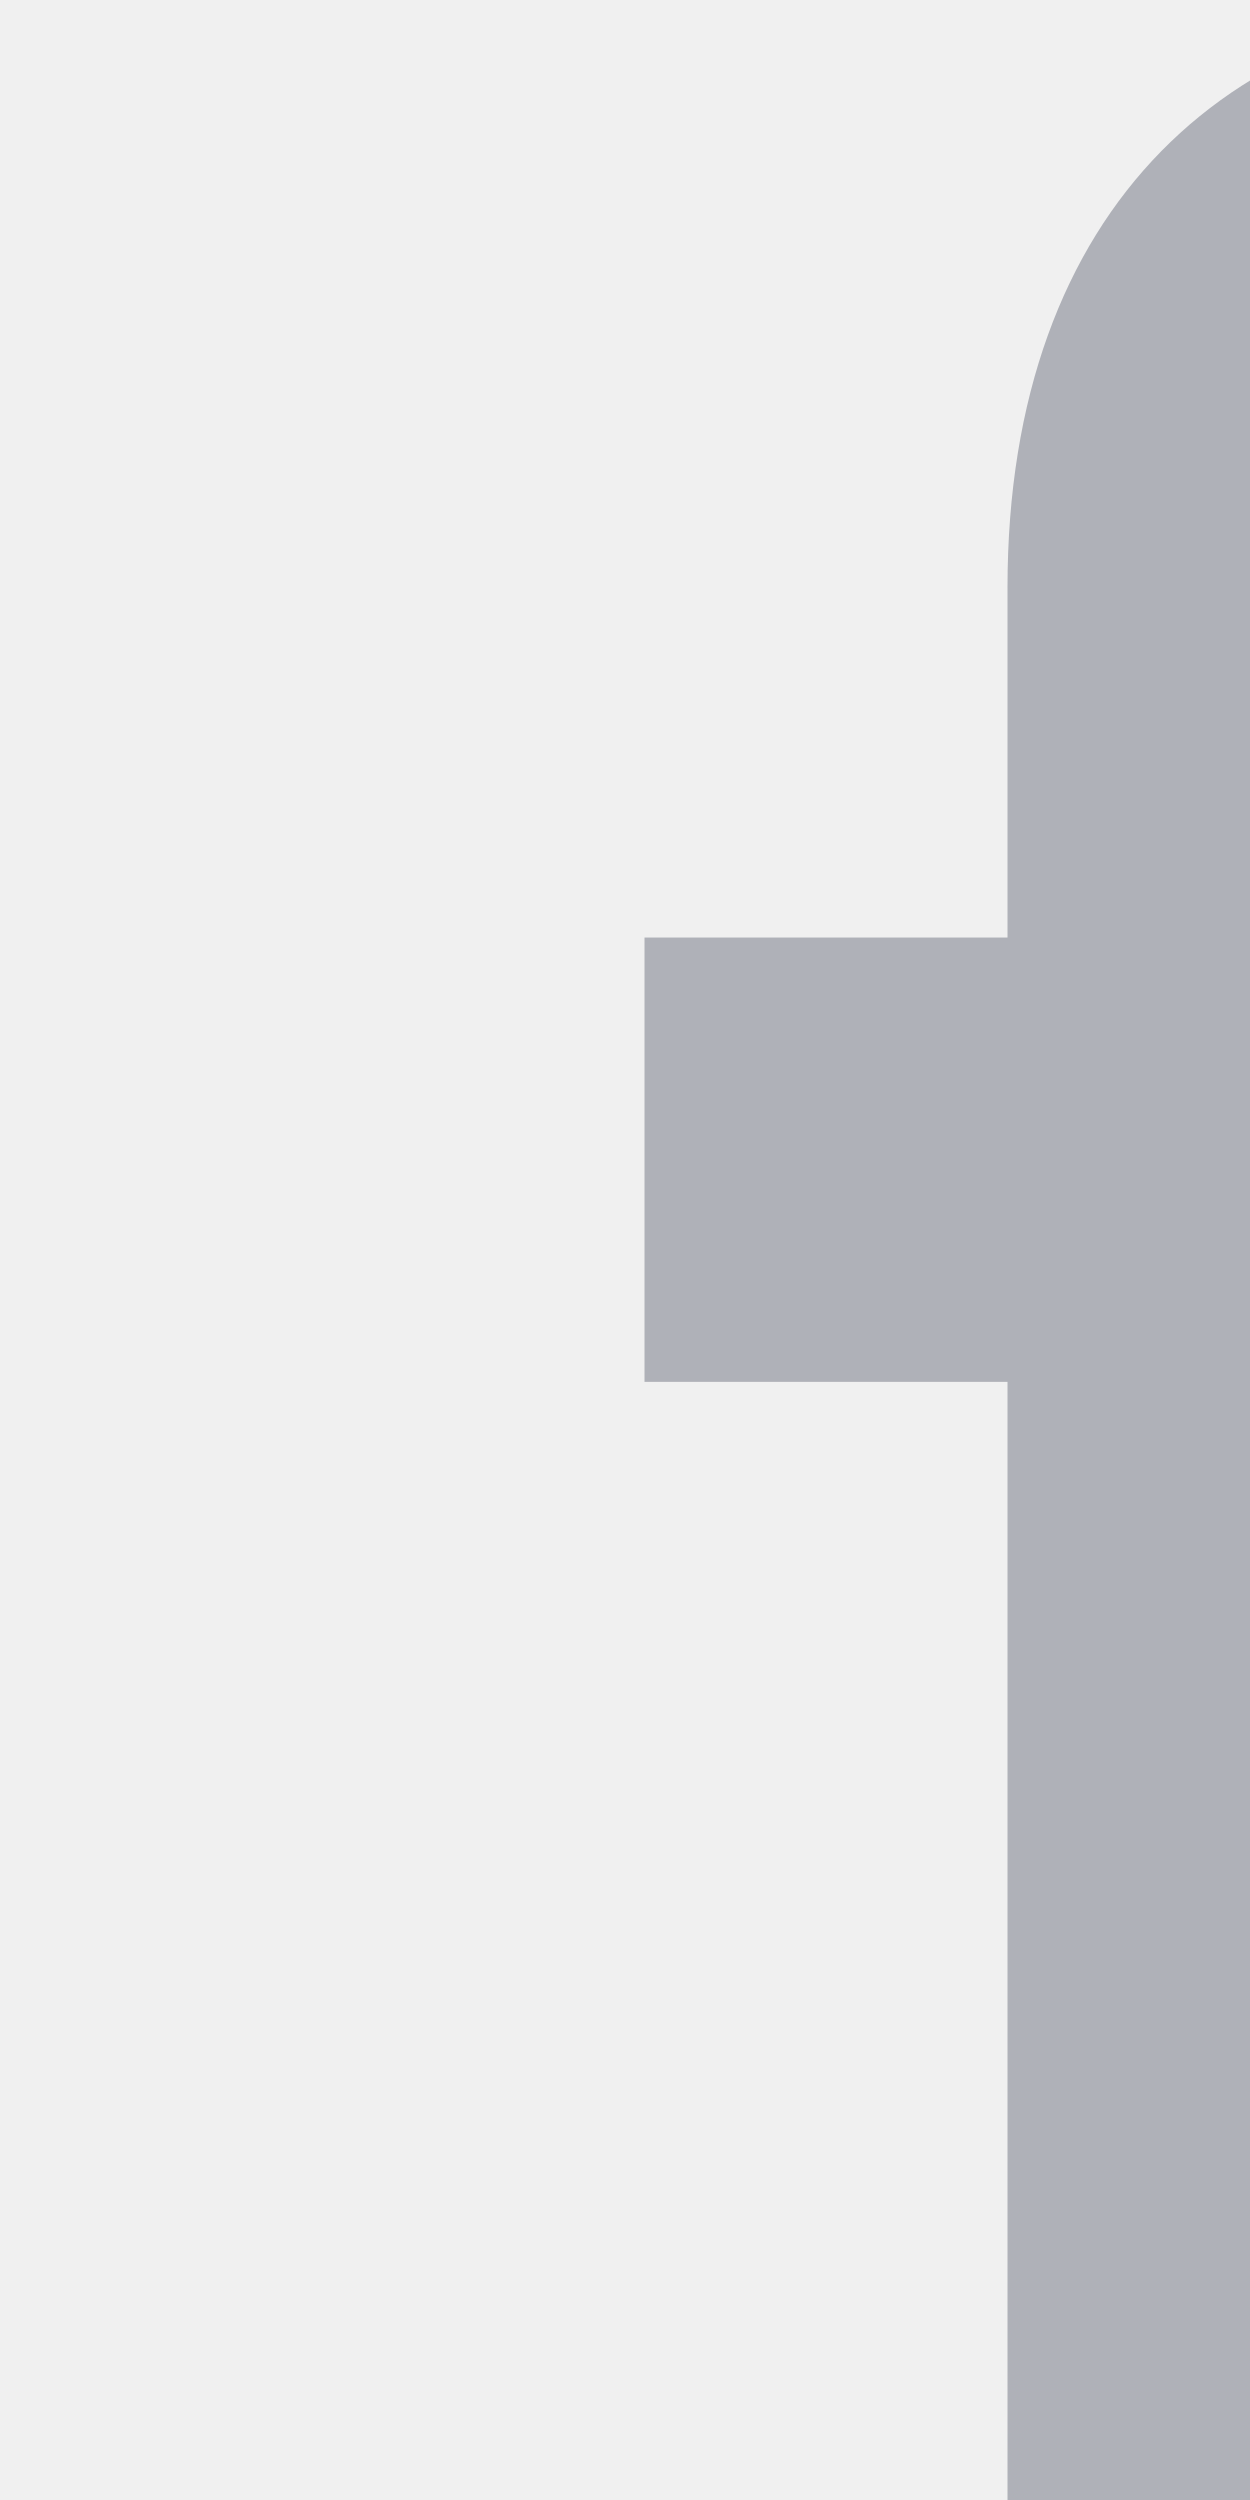
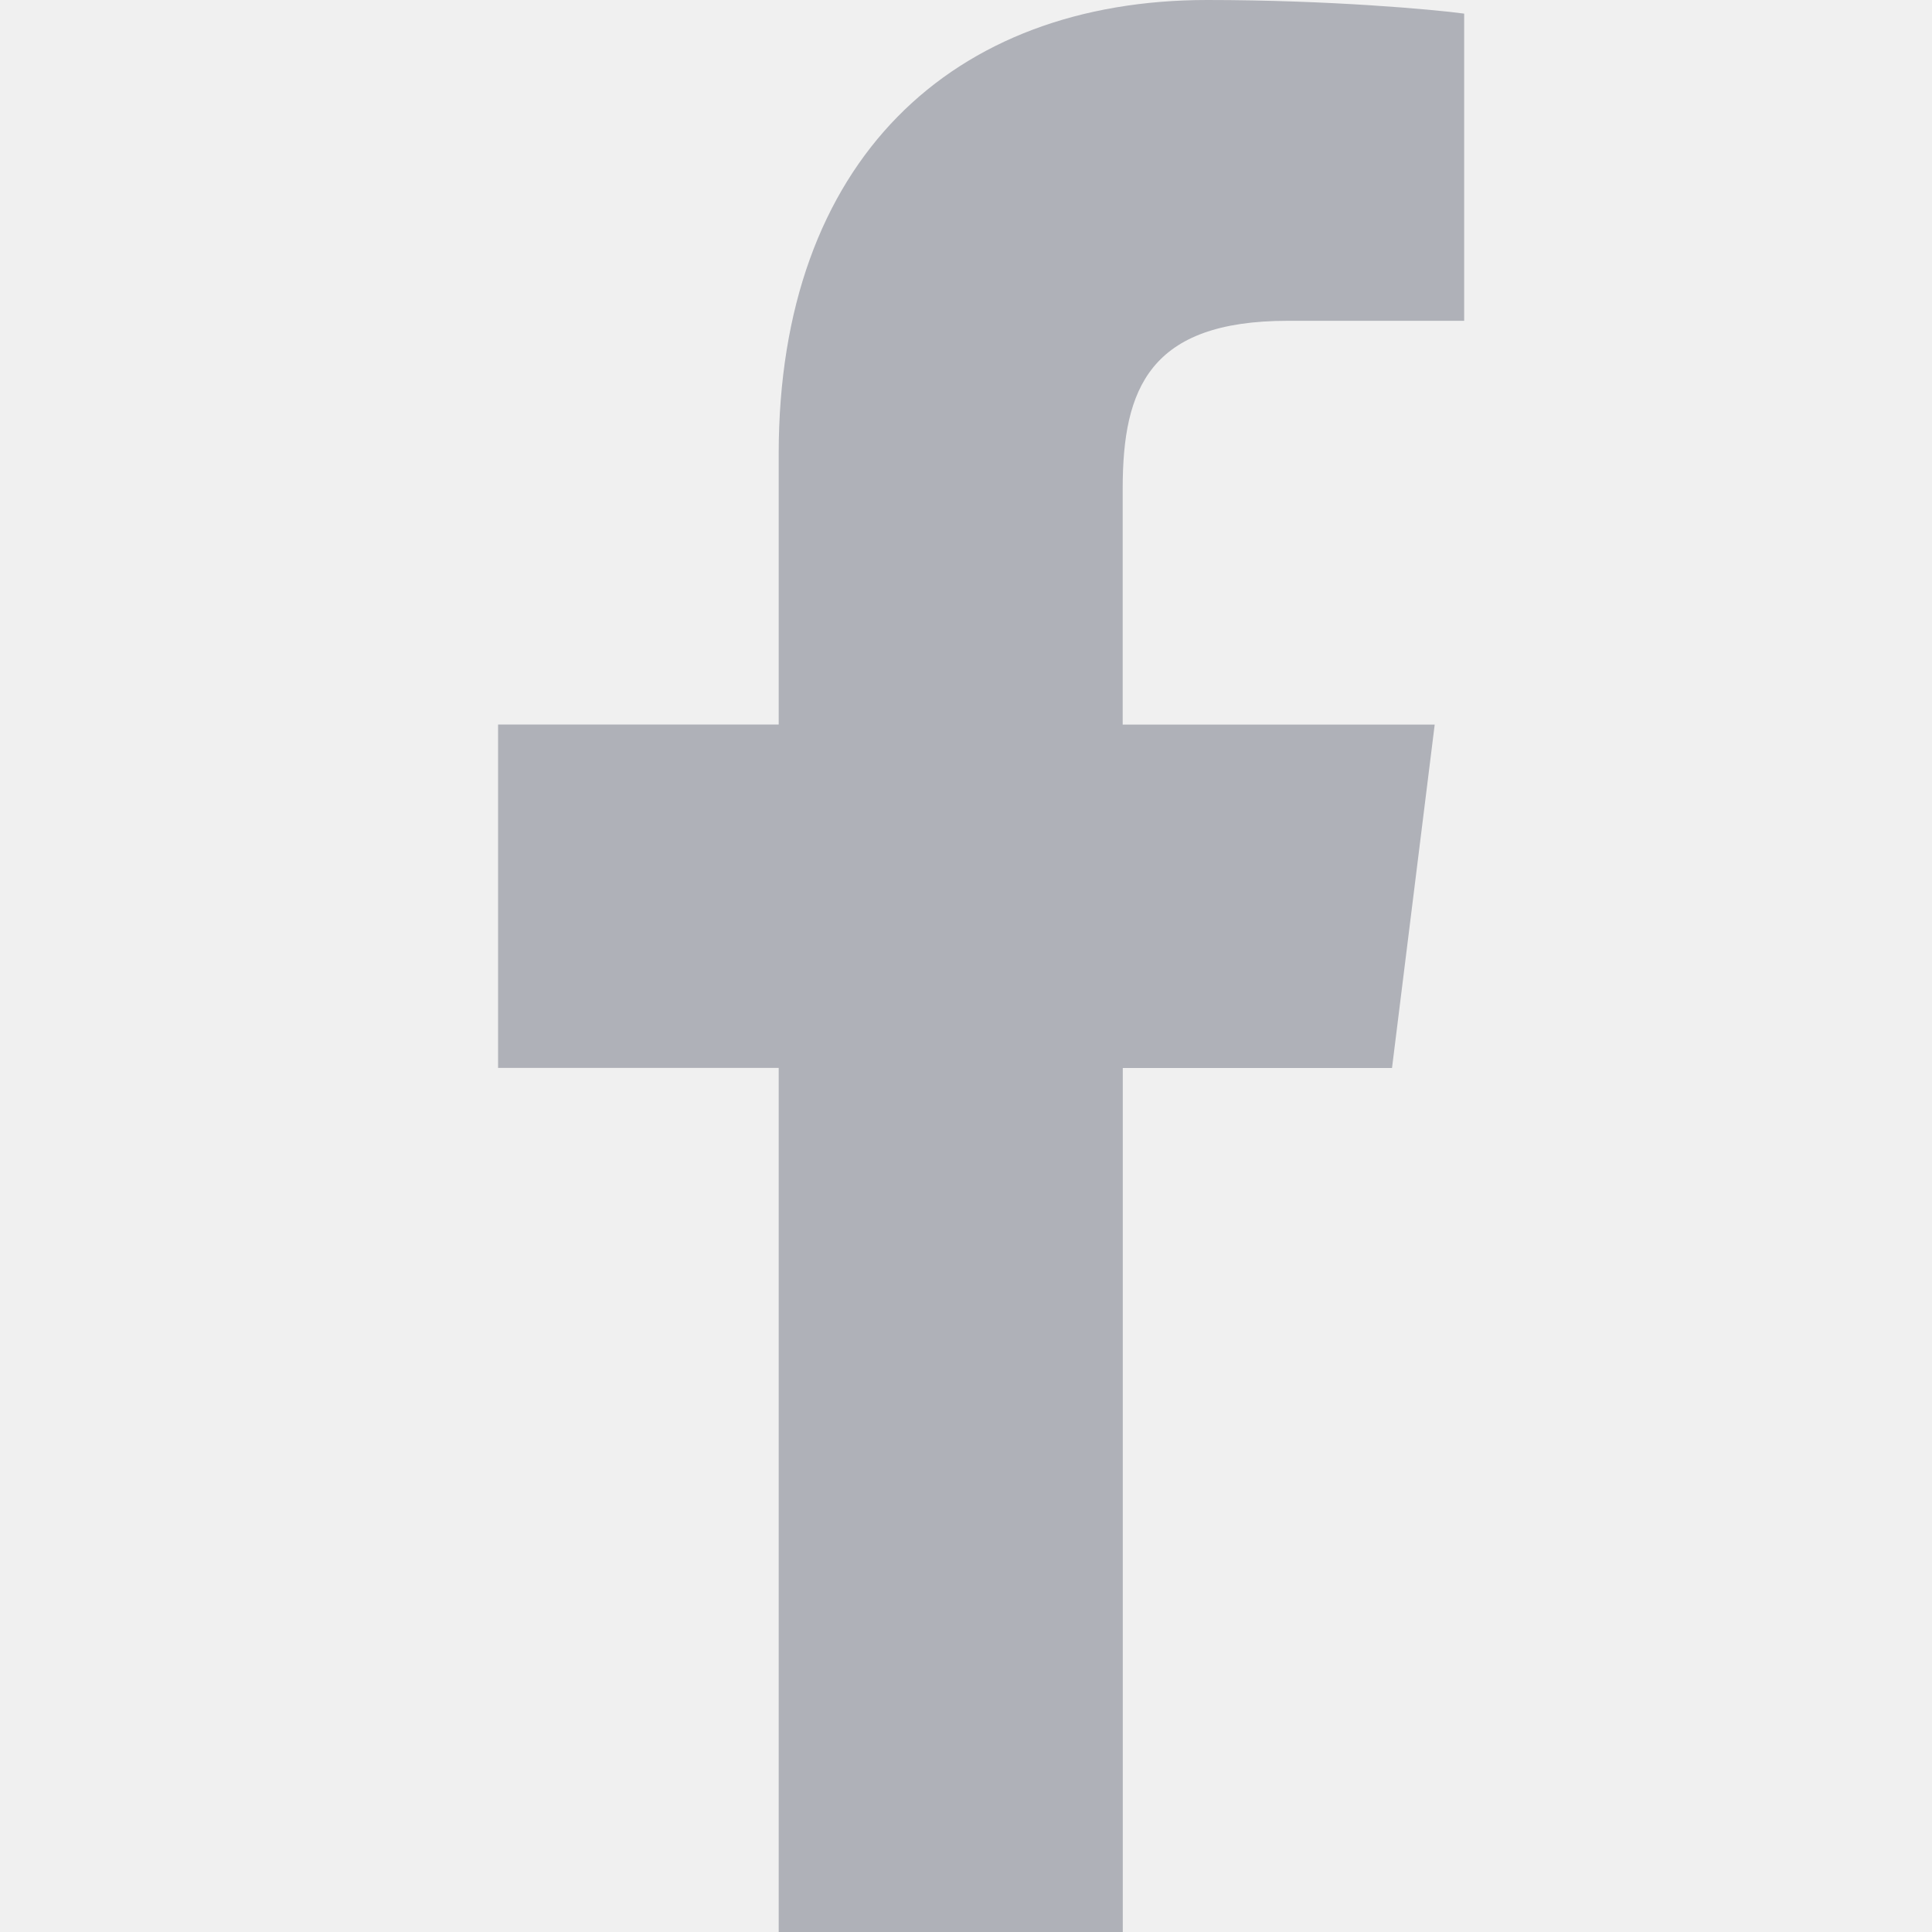
- <svg xmlns="http://www.w3.org/2000/svg" fill="none">
-   <g clip-path="url(#a)">
-     <path d="M13.33 3.32h1.827V.14a23.578 23.578 0 0 0-2.66-.14C9.864 0 8.06 1.656 8.06 4.7v2.8H5.156v3.555H8.06V20h3.562v-8.944h2.787l.442-3.555h-3.23V5.05c0-1.027.277-1.73 1.709-1.73Z" fill="#AFB1B8" />
+ <svg xmlns="http://www.w3.org/2000/svg" width="20" height="20" viewBox="0 0 20 20" fill="none">
+   <g clip-path="url(#clip0_1_682)">
+     <path d="M13.331 3.321H15.157V0.141C14.842 0.098 13.758 0 12.497 0C9.864 0 8.061 1.656 8.061 4.699V7.5H5.156V11.055H8.061V20H11.623V11.056H14.41L14.852 7.501H11.622V5.052C11.623 4.024 11.899 3.321 13.331 3.321V3.321Z" fill="#AFB1B8" />
  </g>
  <defs>
-     <clipPath id="a">
-       <path fill="#fff" d="M0 0h20v20H0z" />
+     <clipPath id="clip0_1_682">
+       <rect width="20" height="20" fill="white" />
    </clipPath>
  </defs>
</svg>
